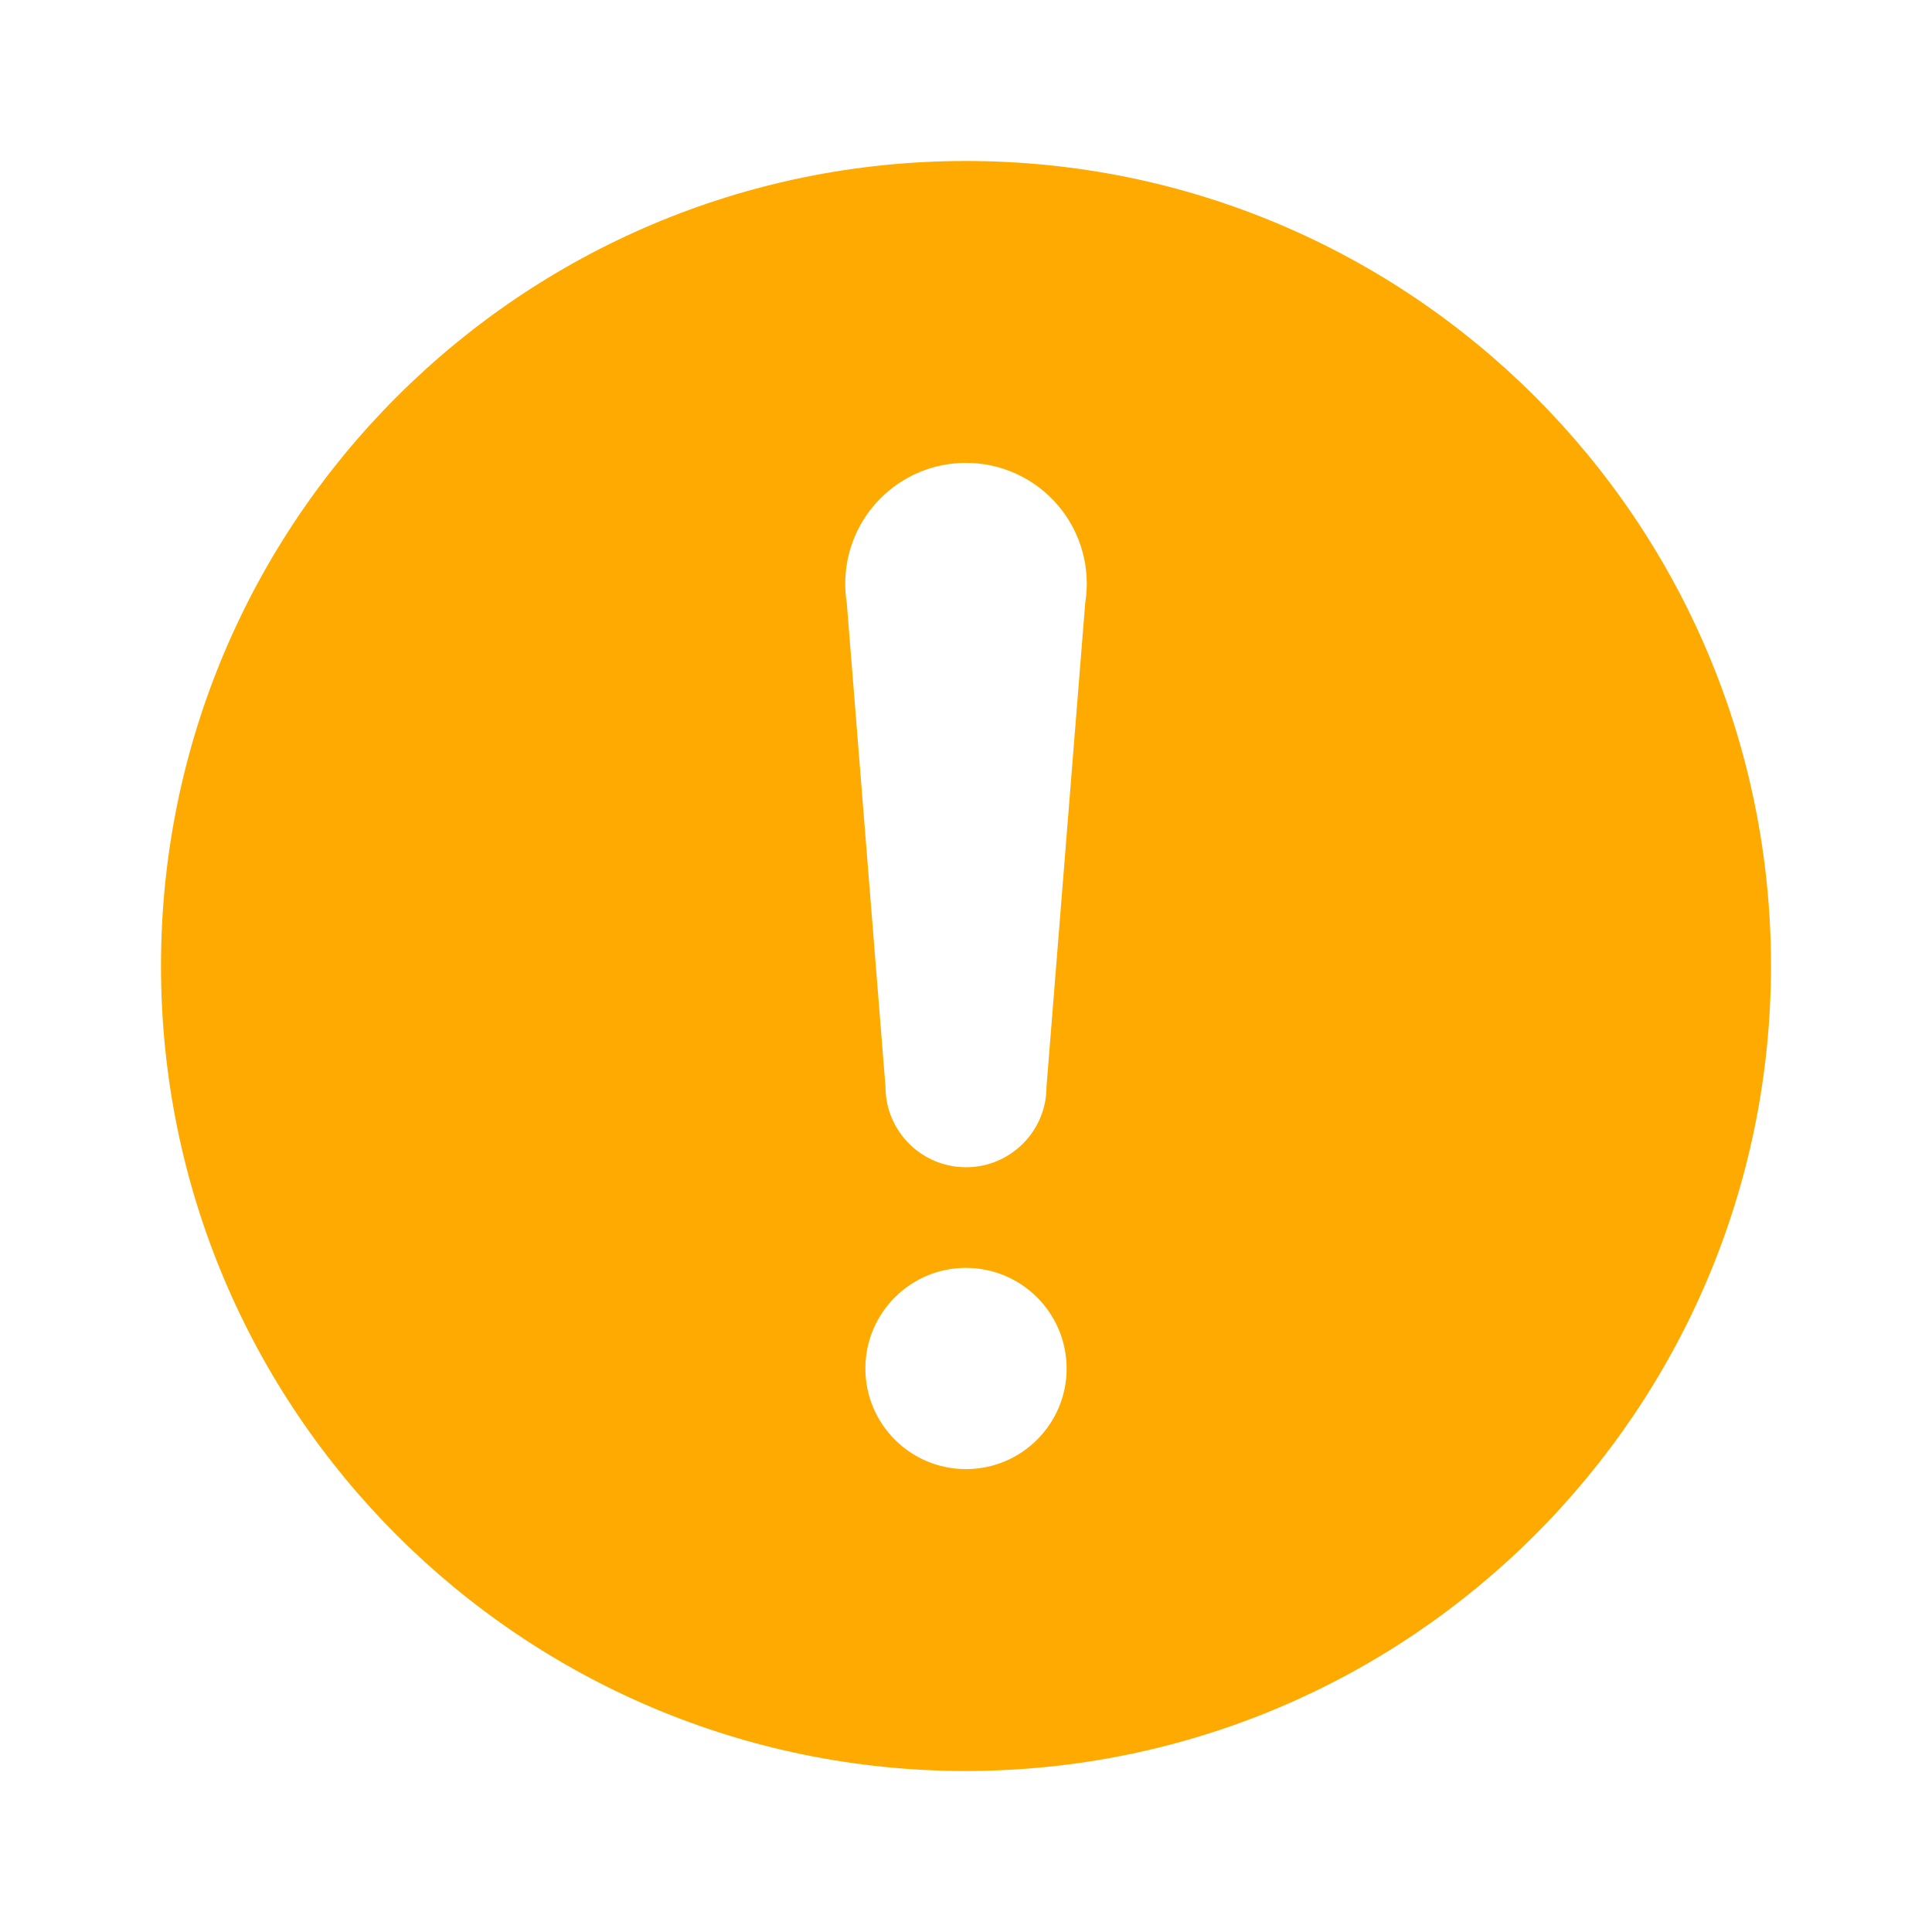
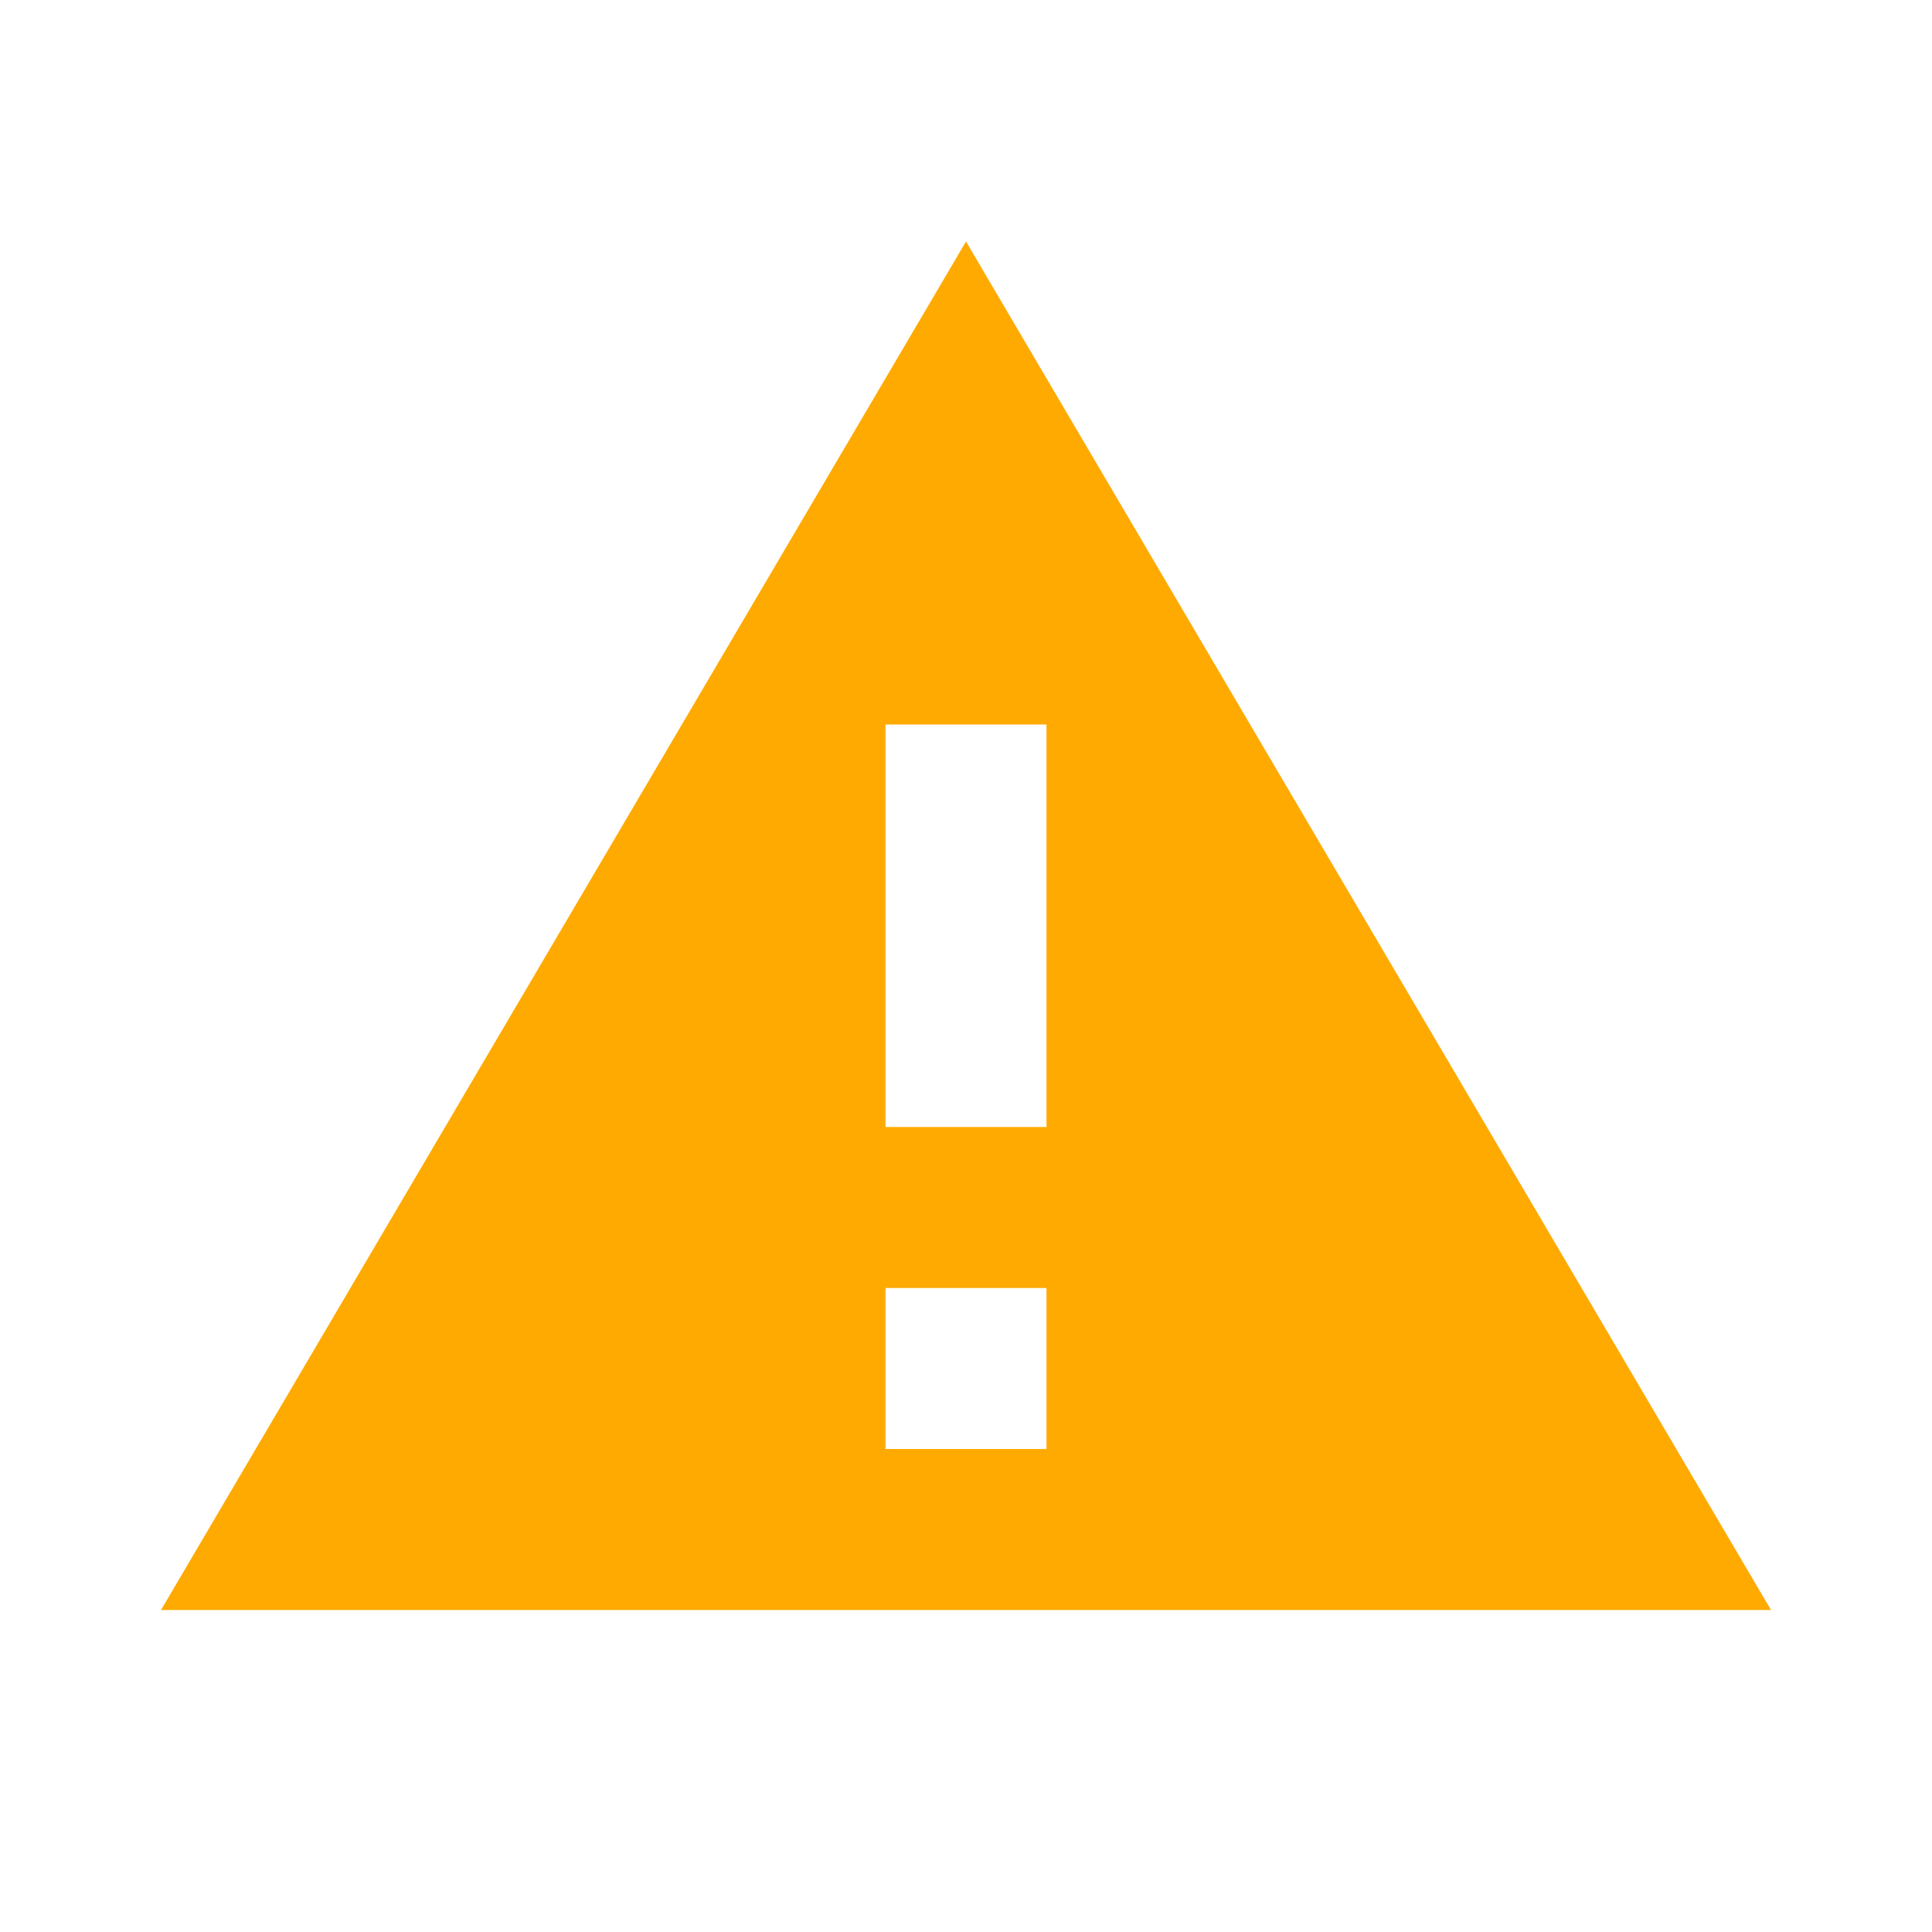
<svg xmlns="http://www.w3.org/2000/svg" width="24" height="24" viewBox="0 0 24 24">
  <defs>
    <clipPath id="b">
      <rect width="24" height="24" />
    </clipPath>
  </defs>
  <g id="a" clip-path="url(#b)">
-     <path d="M10,20A10,10,0,1,1,20,10,10.011,10.011,0,0,1,10,20Zm0-6.25A1.25,1.25,0,1,0,11.25,15,1.252,1.252,0,0,0,10,13.75Zm0-10a1.5,1.5,0,0,0-1.5,1.5,1.523,1.523,0,0,0,.019.241L9,11.5a1,1,0,0,0,2,0l.481-6.009A1.5,1.5,0,0,0,10,3.75Z" transform="translate(2 2)" fill="#fa0" />
+     <path d="M-10-43H-30l10-17,10,17Zm-11-4v2h2v-2h-2Zm0-7h0v5h2v-5h-2Z" transform="translate(32 63)" fill="#fa0" />
  </g>
</svg>
